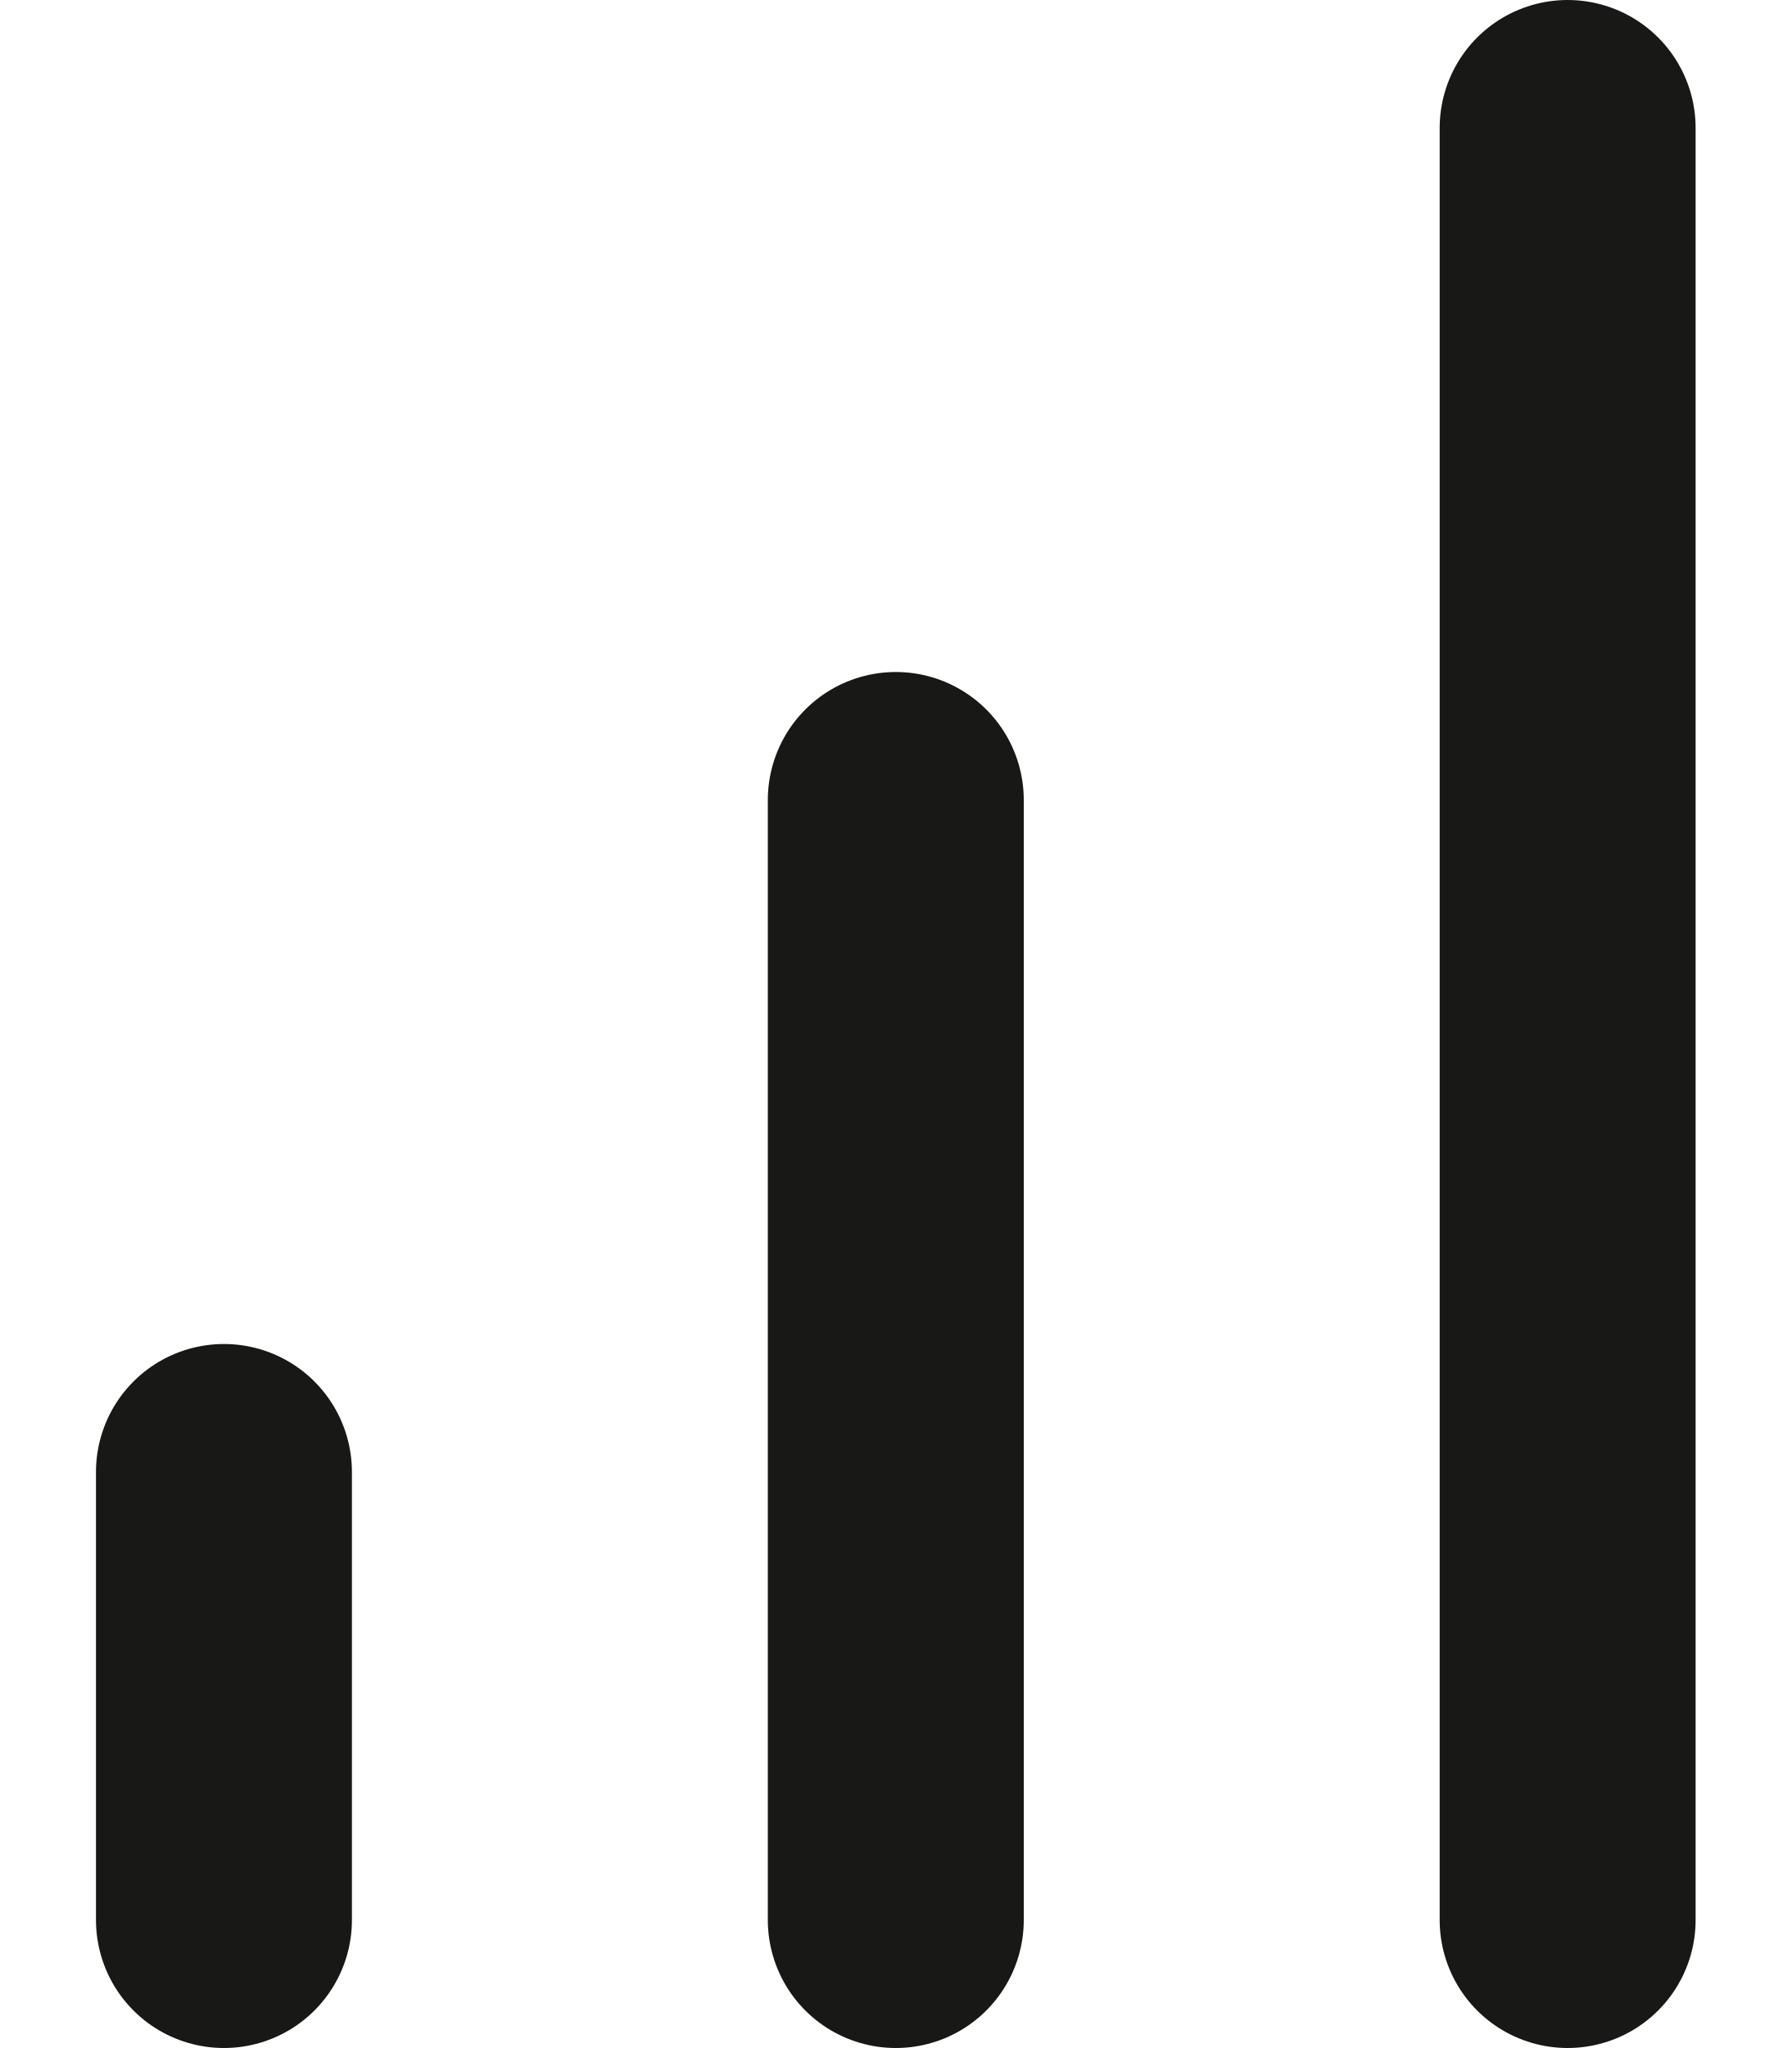
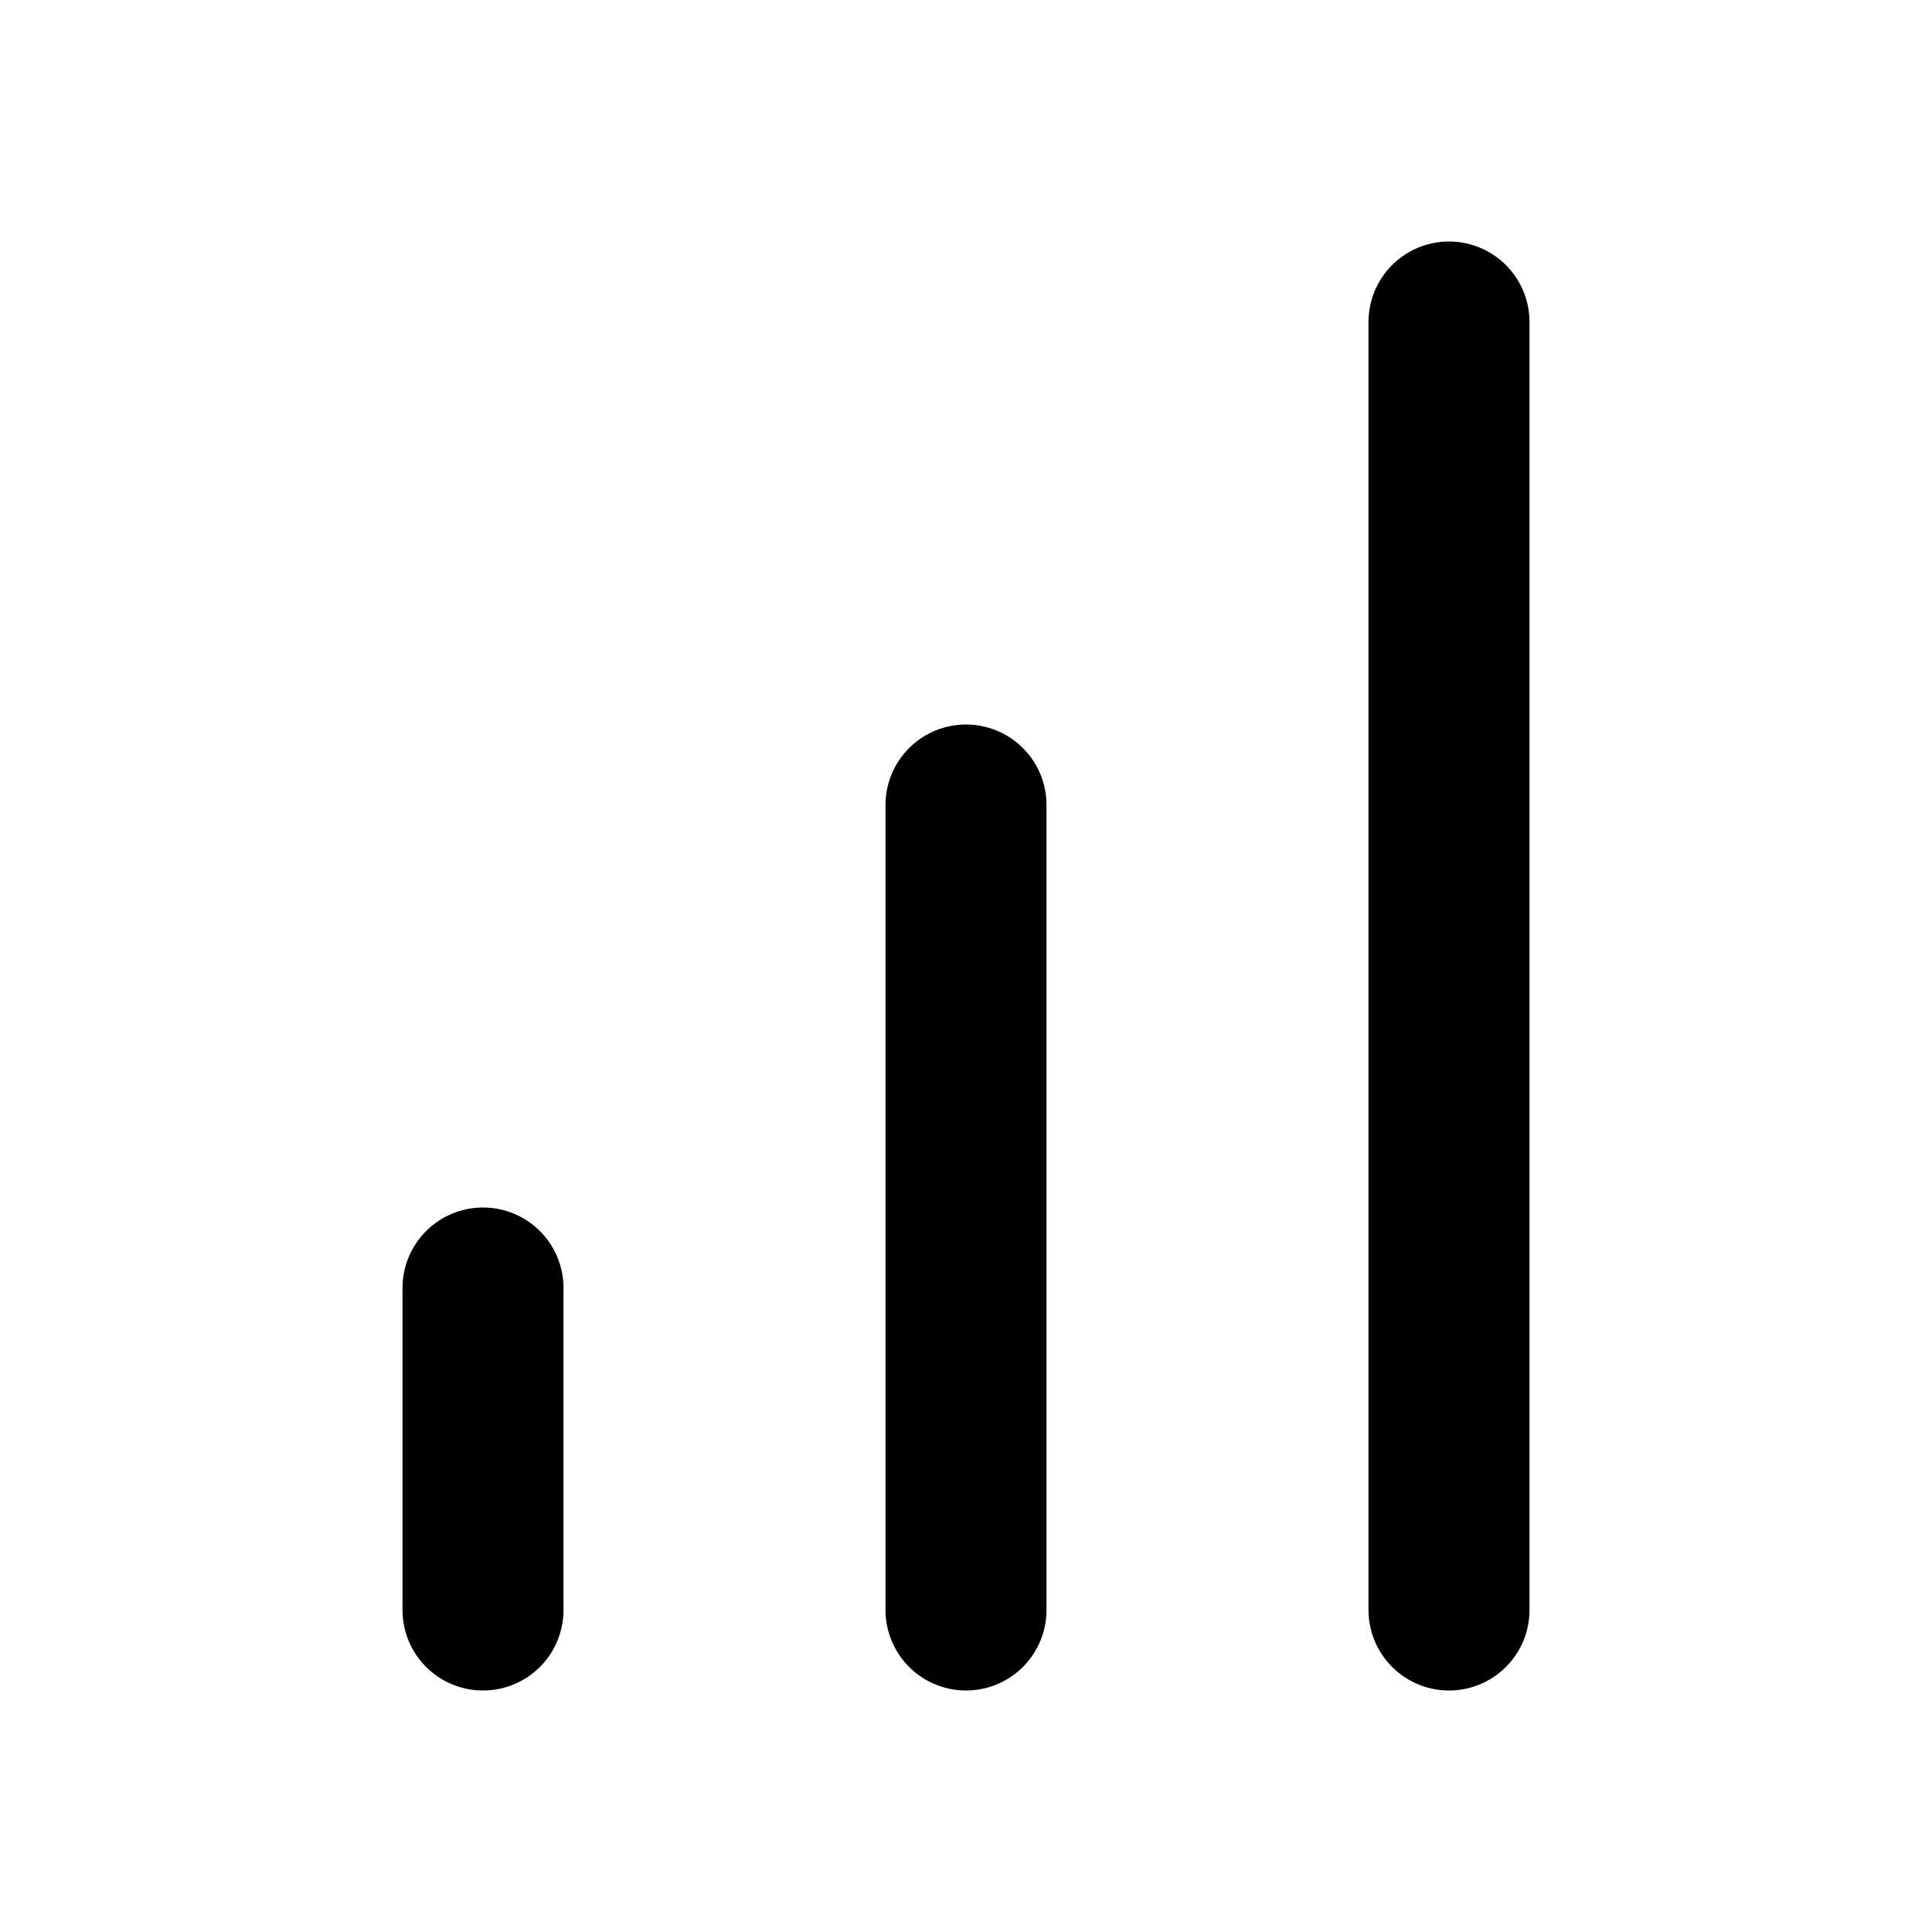
- <svg xmlns="http://www.w3.org/2000/svg" width="14" height="16" viewBox="0 0 14 16" fill="none">
-   <path d="M7 15V6.25M12.25 15V1M1.75 15V11.5" stroke="#181817" stroke-width="2" stroke-linecap="round" stroke-linejoin="round" />
+ <svg xmlns="http://www.w3.org/2000/svg" width="24" height="24" viewBox="0 0 24 24" fill="none" stroke="currentColor" stroke-width="2" stroke-linecap="round" stroke-linejoin="round" class="feather feather-bar-chart mt-0 mr-4 mr-lg-0">
+   <line x1="12" y1="20" x2="12" y2="10" />
+   <line x1="18" y1="20" x2="18" y2="4" />
+   <line x1="6" y1="20" x2="6" y2="16" />
</svg>
